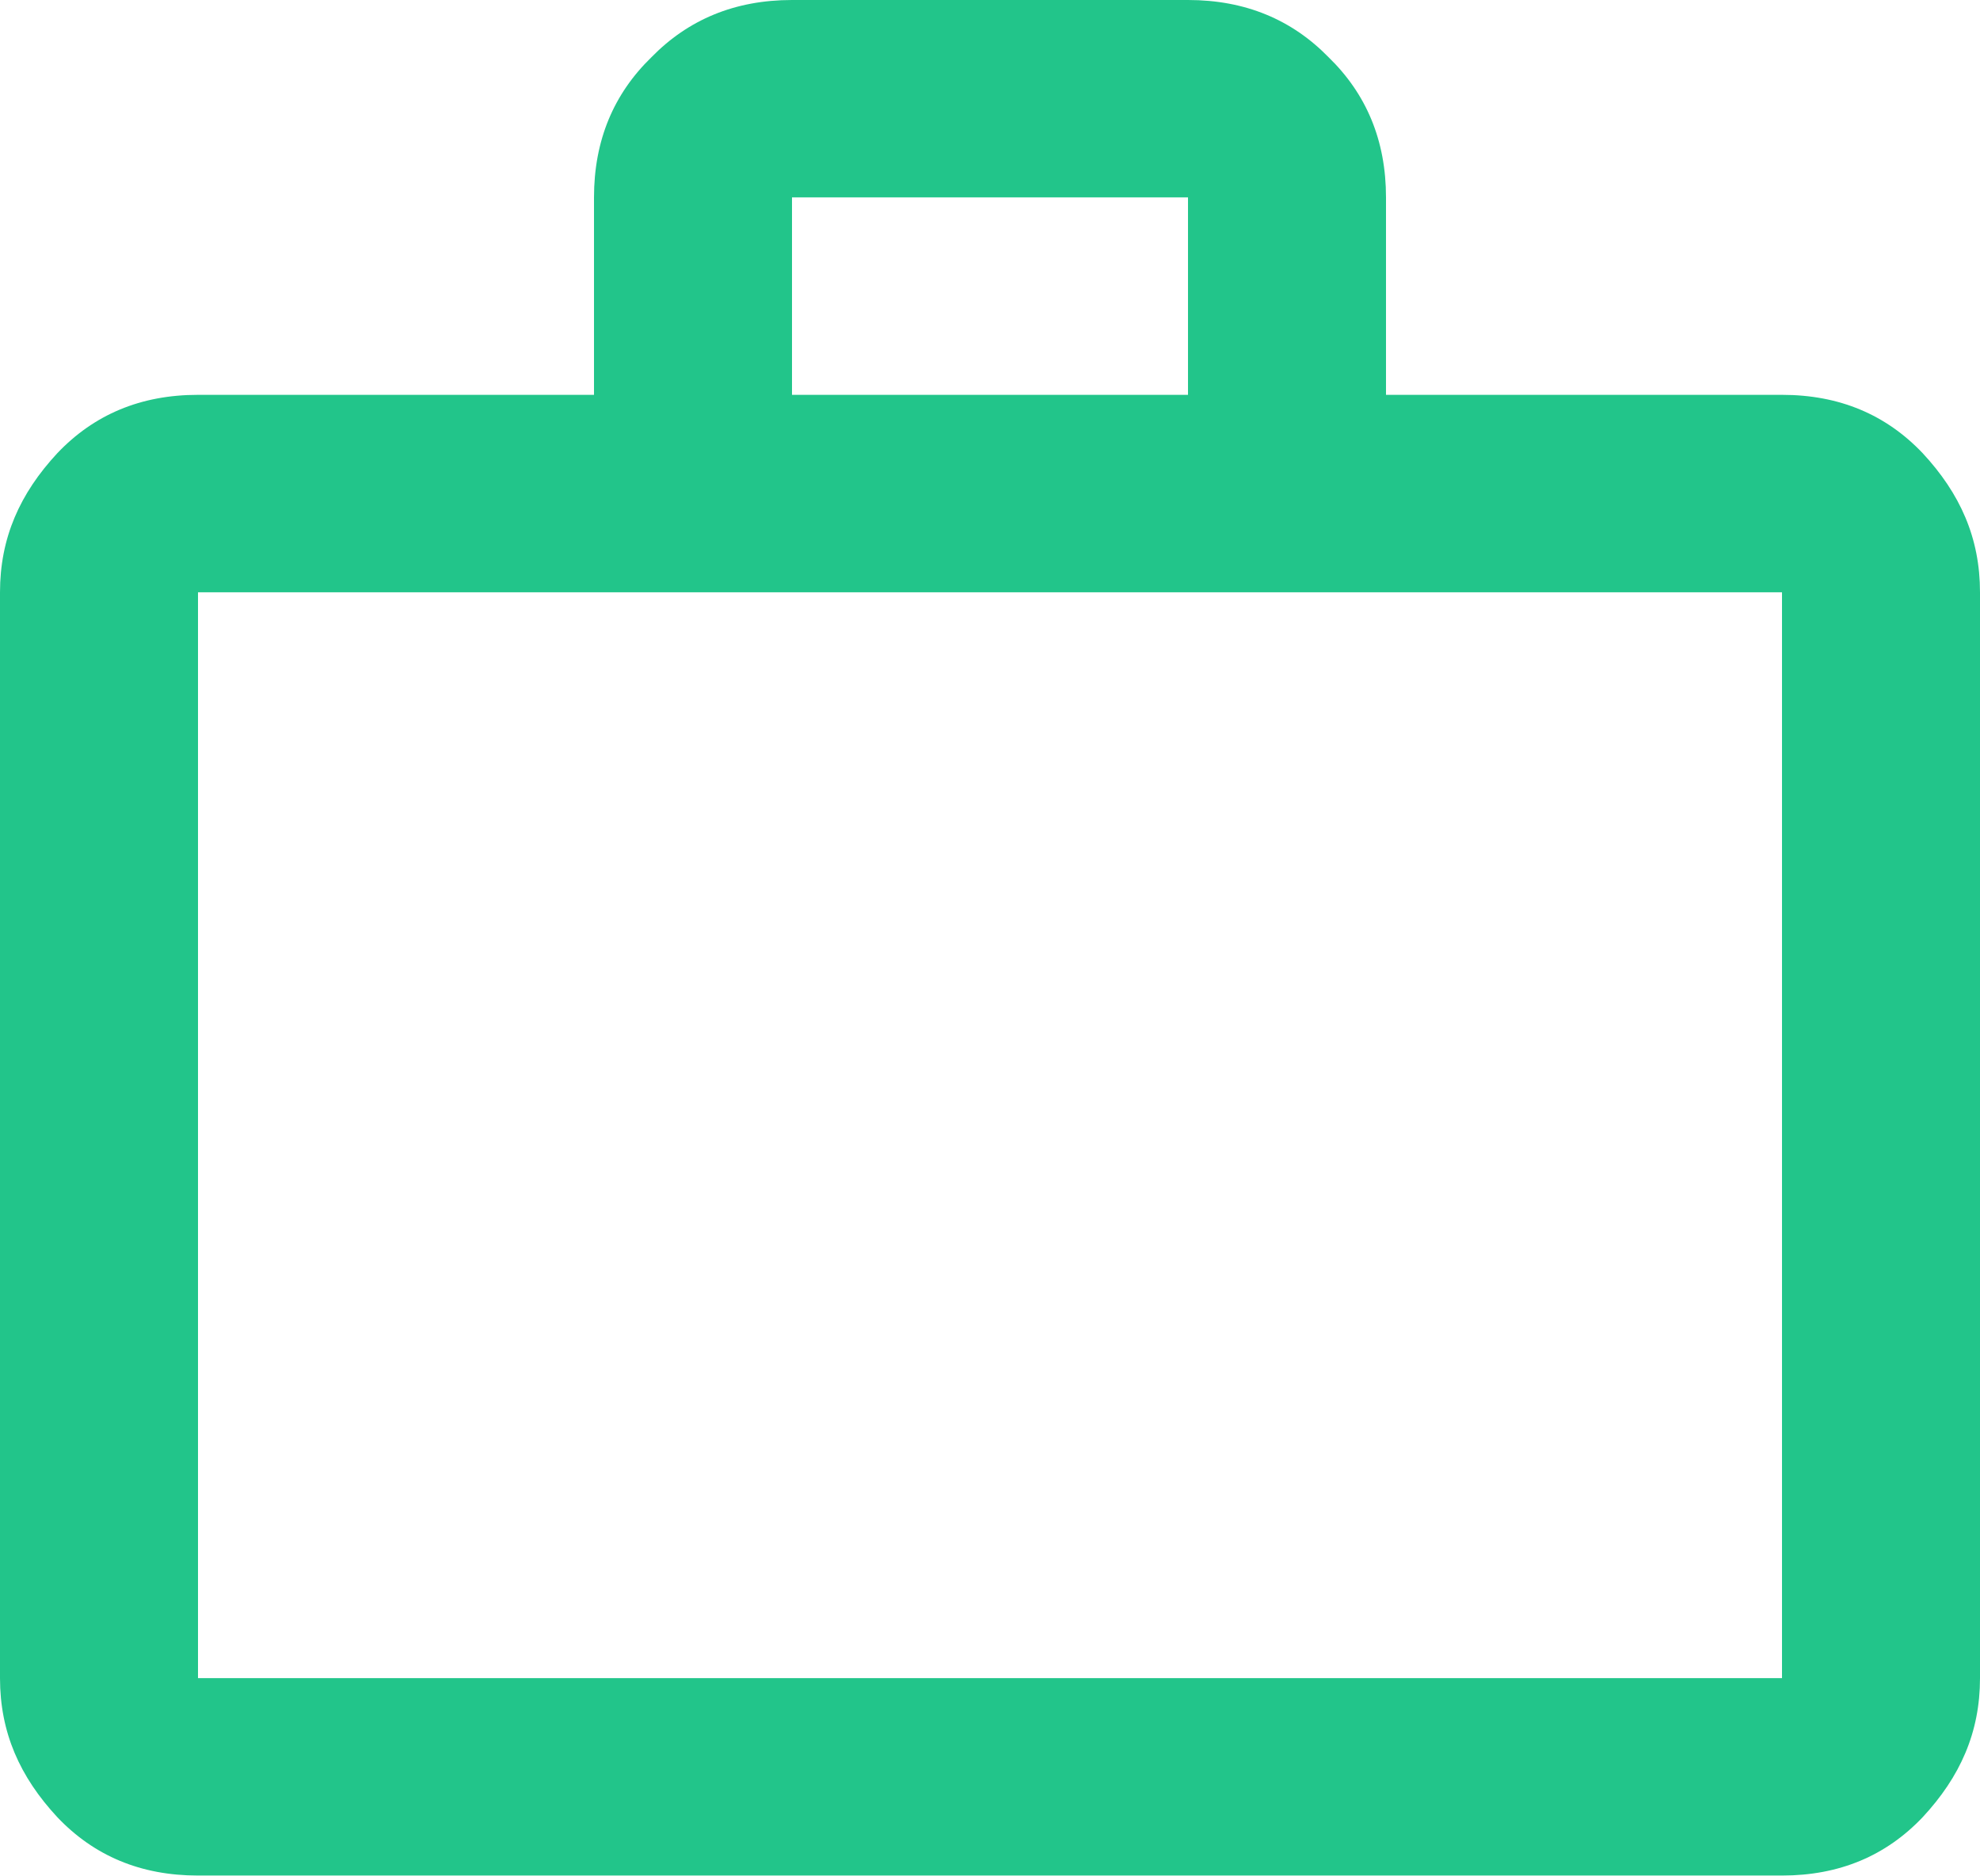
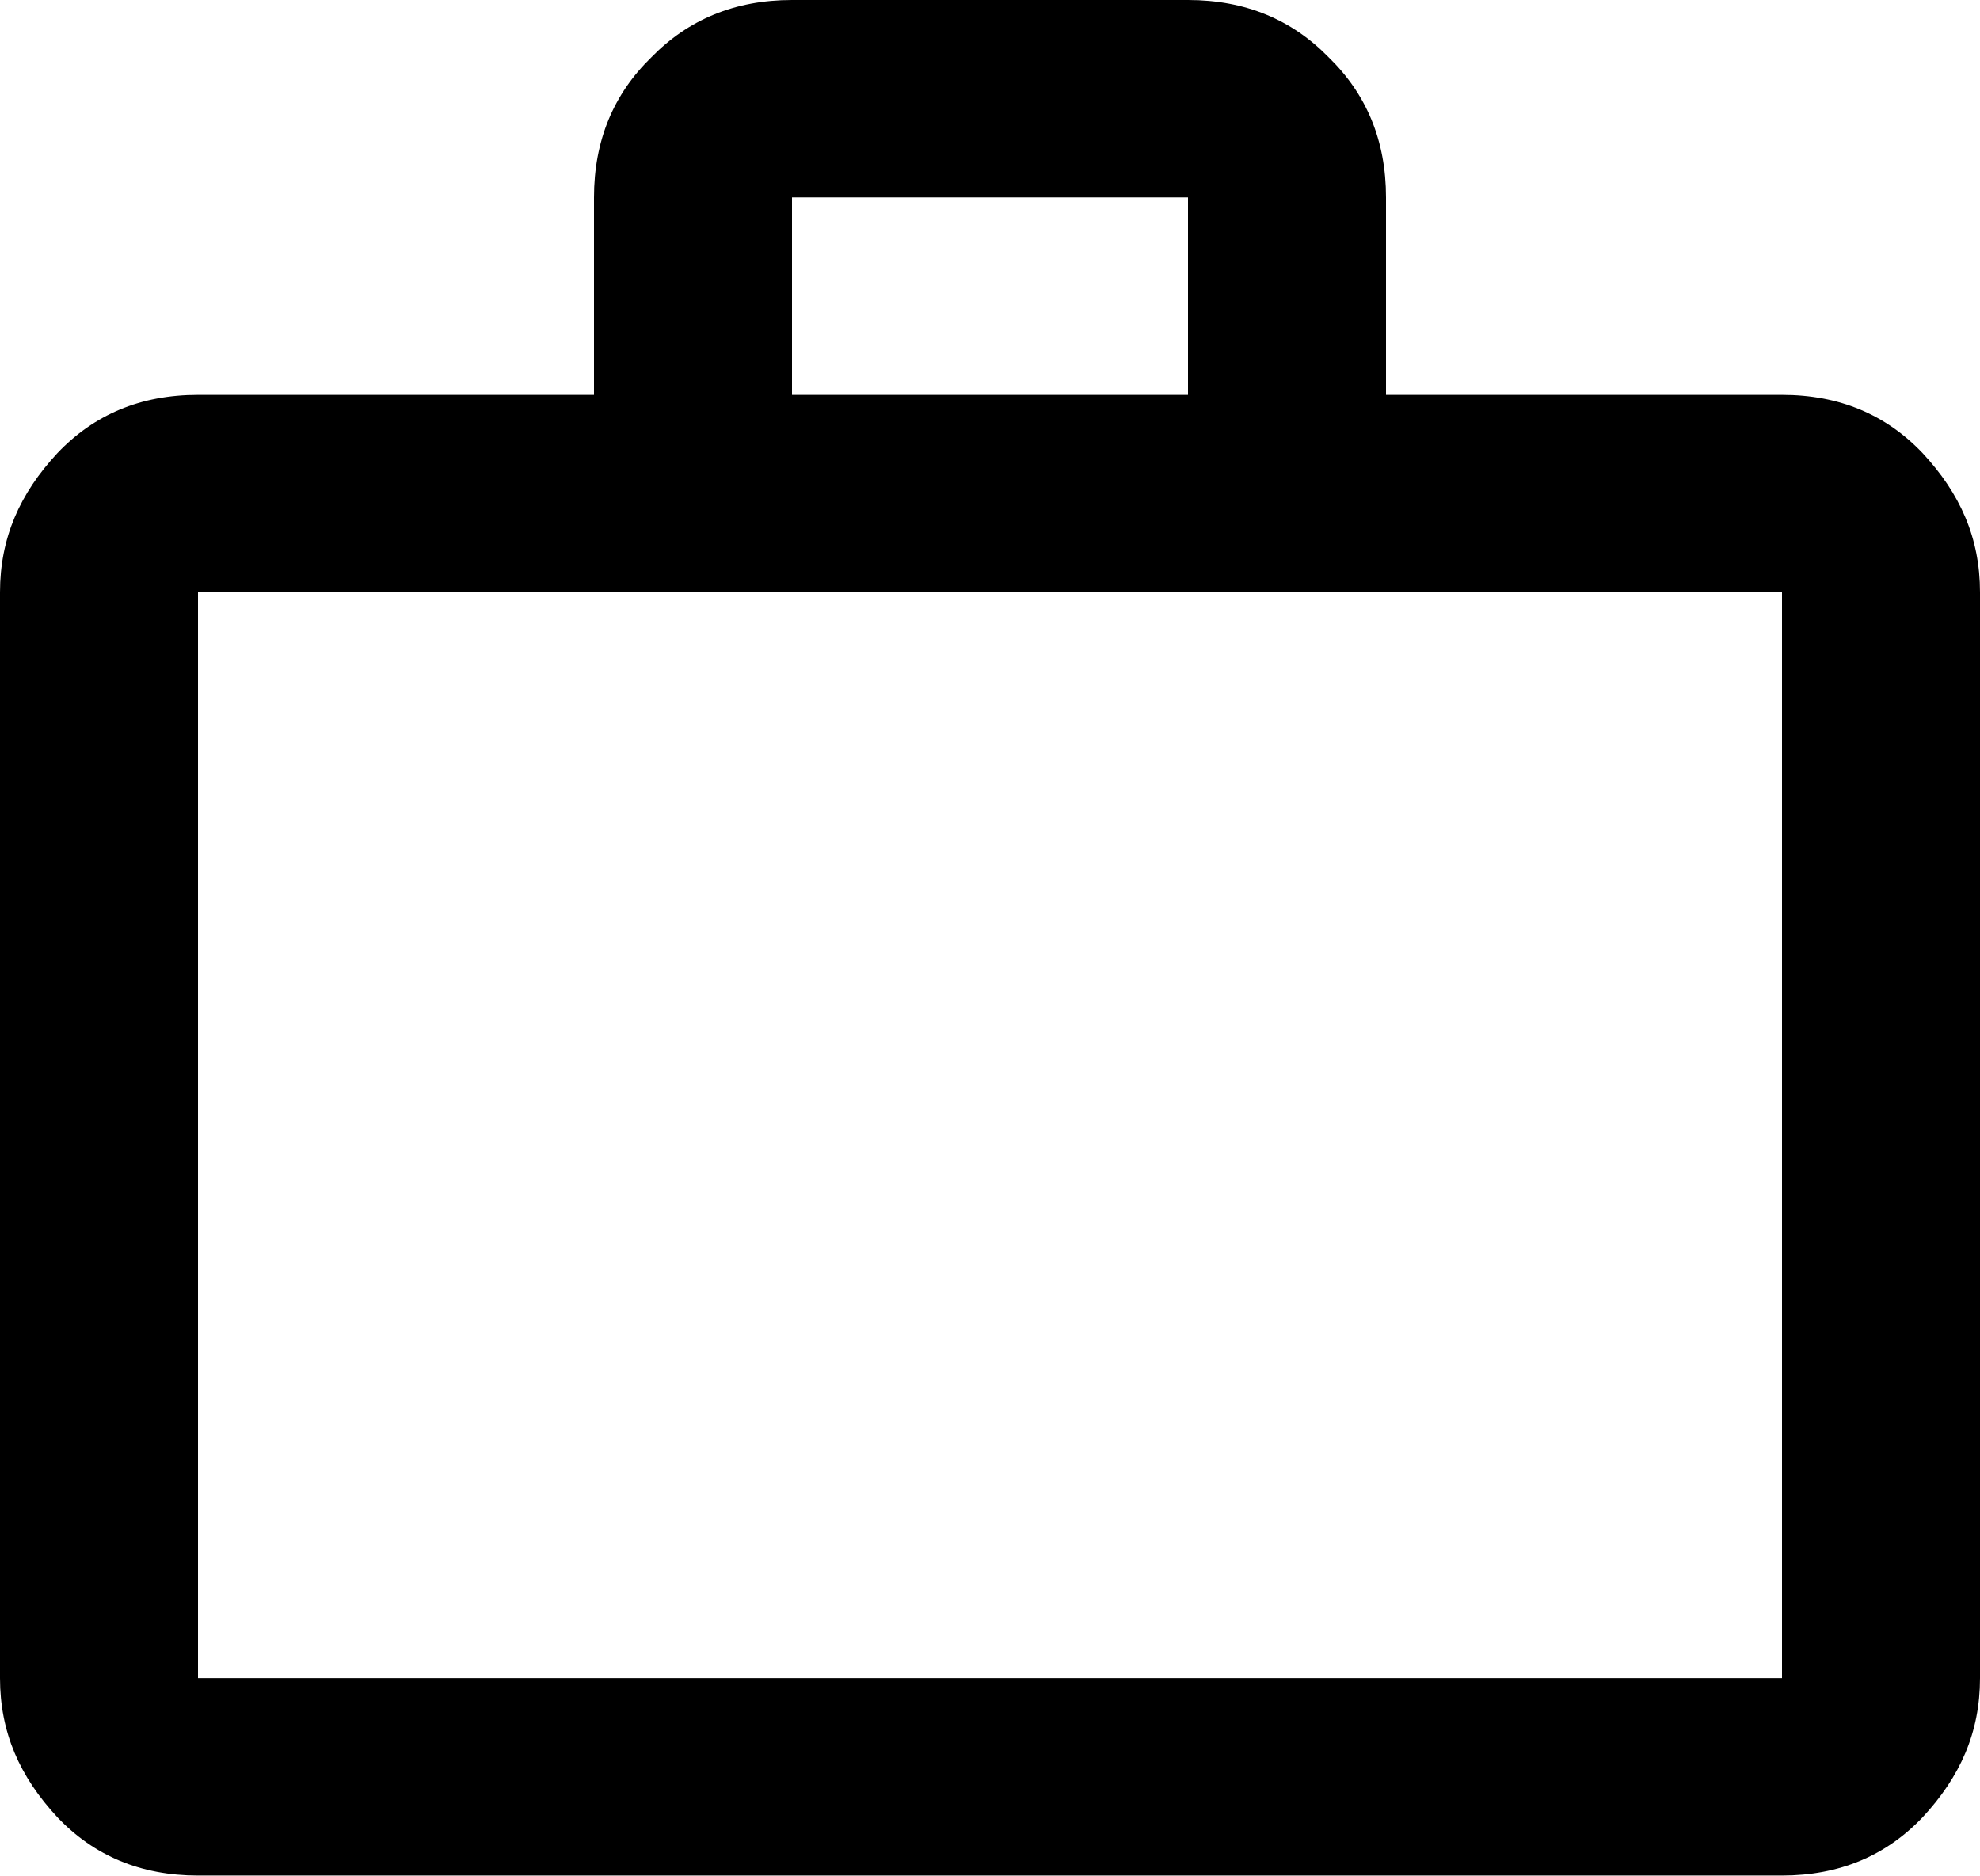
<svg xmlns="http://www.w3.org/2000/svg" width="57" height="54" viewBox="0 0 57 54" fill="none">
-   <path d="M51.3 11.368C52.953 11.368 54.292 11.937 55.347 13.045C56.43 14.21 57 15.489 57 17.053V48.316C57 49.879 56.43 51.158 55.347 52.323C54.292 53.432 52.953 54 51.3 54H5.7C4.047 54 2.708 53.432 1.653 52.323C0.57 51.158 0 49.879 0 48.316V17.053C0 15.489 0.57 14.21 1.653 13.045C2.708 11.937 4.047 11.368 5.7 11.368H17.1V5.684C17.1 4.036 17.67 2.7 18.753 1.648C19.808 0.568 21.147 0 22.8 0H34.2C35.853 0 37.193 0.568 38.247 1.648C39.33 2.7 39.9 4.036 39.9 5.684V11.368H51.3ZM5.7 17.053V48.316H51.3V17.053H5.7ZM34.2 11.368V5.684H22.8V11.368H34.2Z" fill="#22C58A" />
+   <path d="M51.3 11.368C52.953 11.368 54.292 11.937 55.347 13.045C56.43 14.21 57 15.489 57 17.053V48.316C57 49.879 56.43 51.158 55.347 52.323C54.292 53.432 52.953 54 51.3 54H5.7C4.047 54 2.708 53.432 1.653 52.323C0.57 51.158 0 49.879 0 48.316V17.053C0 15.489 0.57 14.21 1.653 13.045C2.708 11.937 4.047 11.368 5.7 11.368H17.1V5.684C17.1 4.036 17.67 2.7 18.753 1.648C19.808 0.568 21.147 0 22.8 0H34.2C35.853 0 37.193 0.568 38.247 1.648C39.33 2.7 39.9 4.036 39.9 5.684V11.368H51.3ZM5.7 17.053V48.316H51.3V17.053H5.7ZM34.2 11.368V5.684H22.8V11.368H34.2Z" fill="currentColor" />
</svg>
